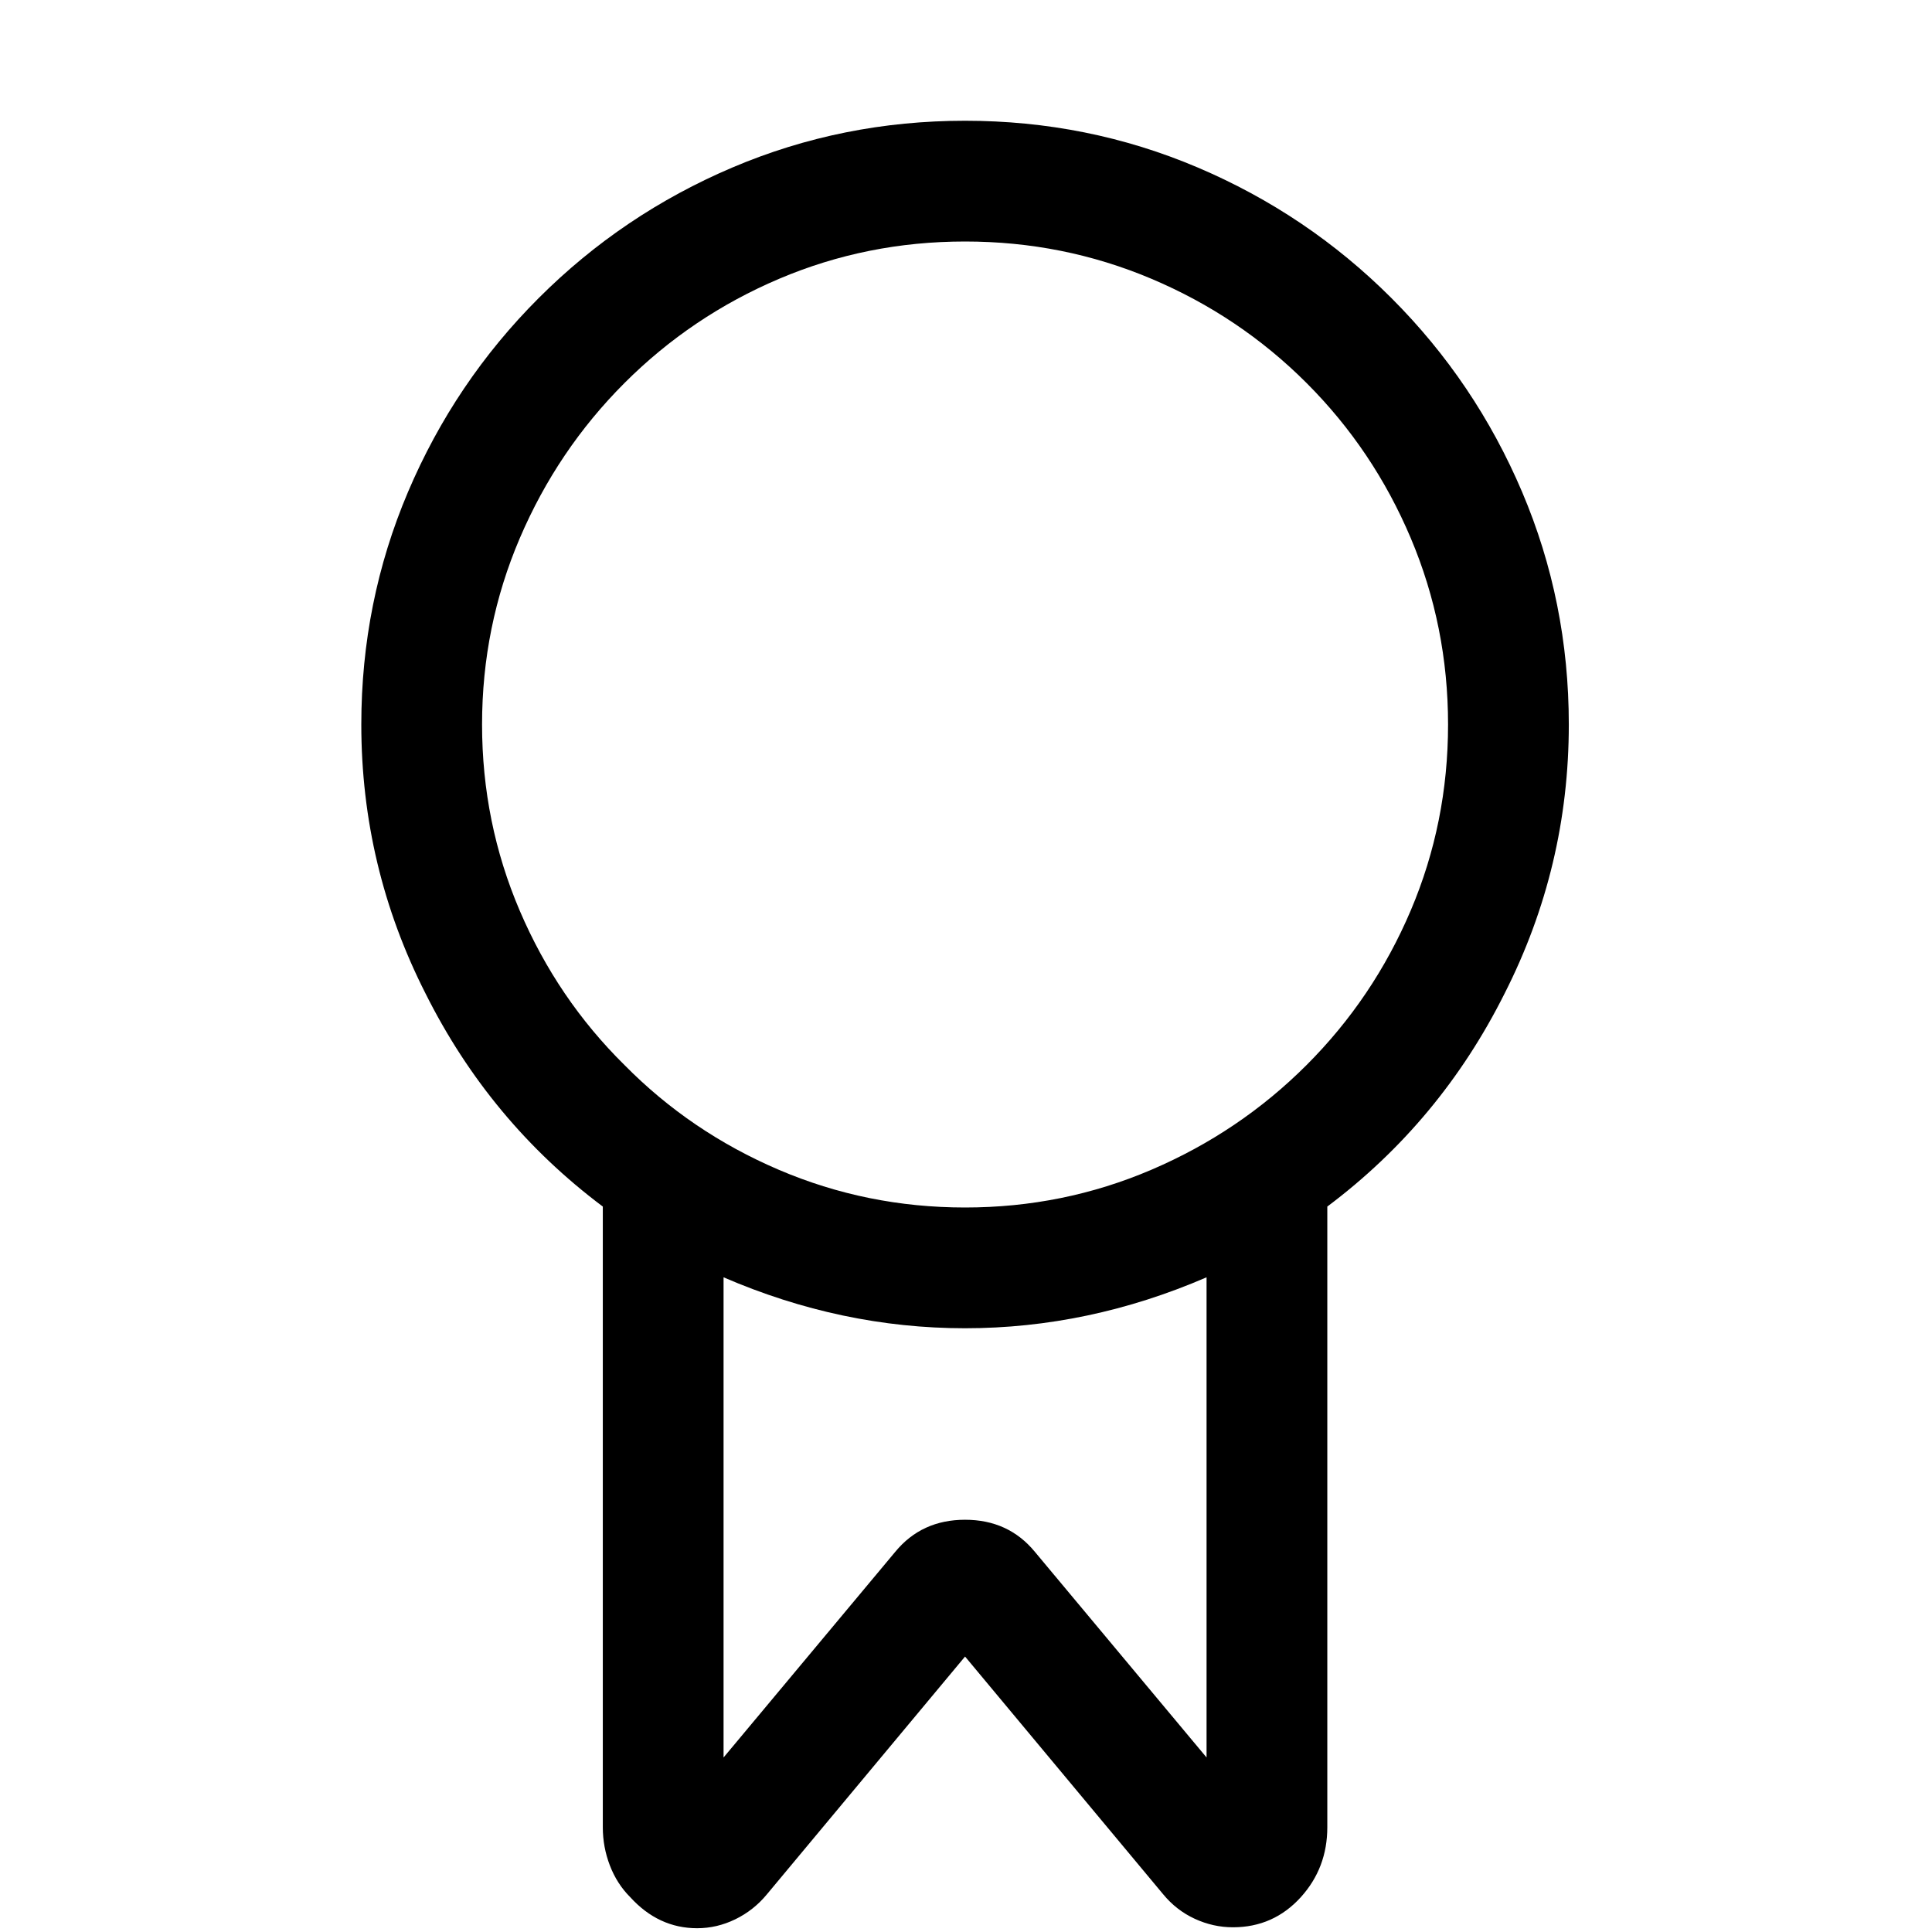
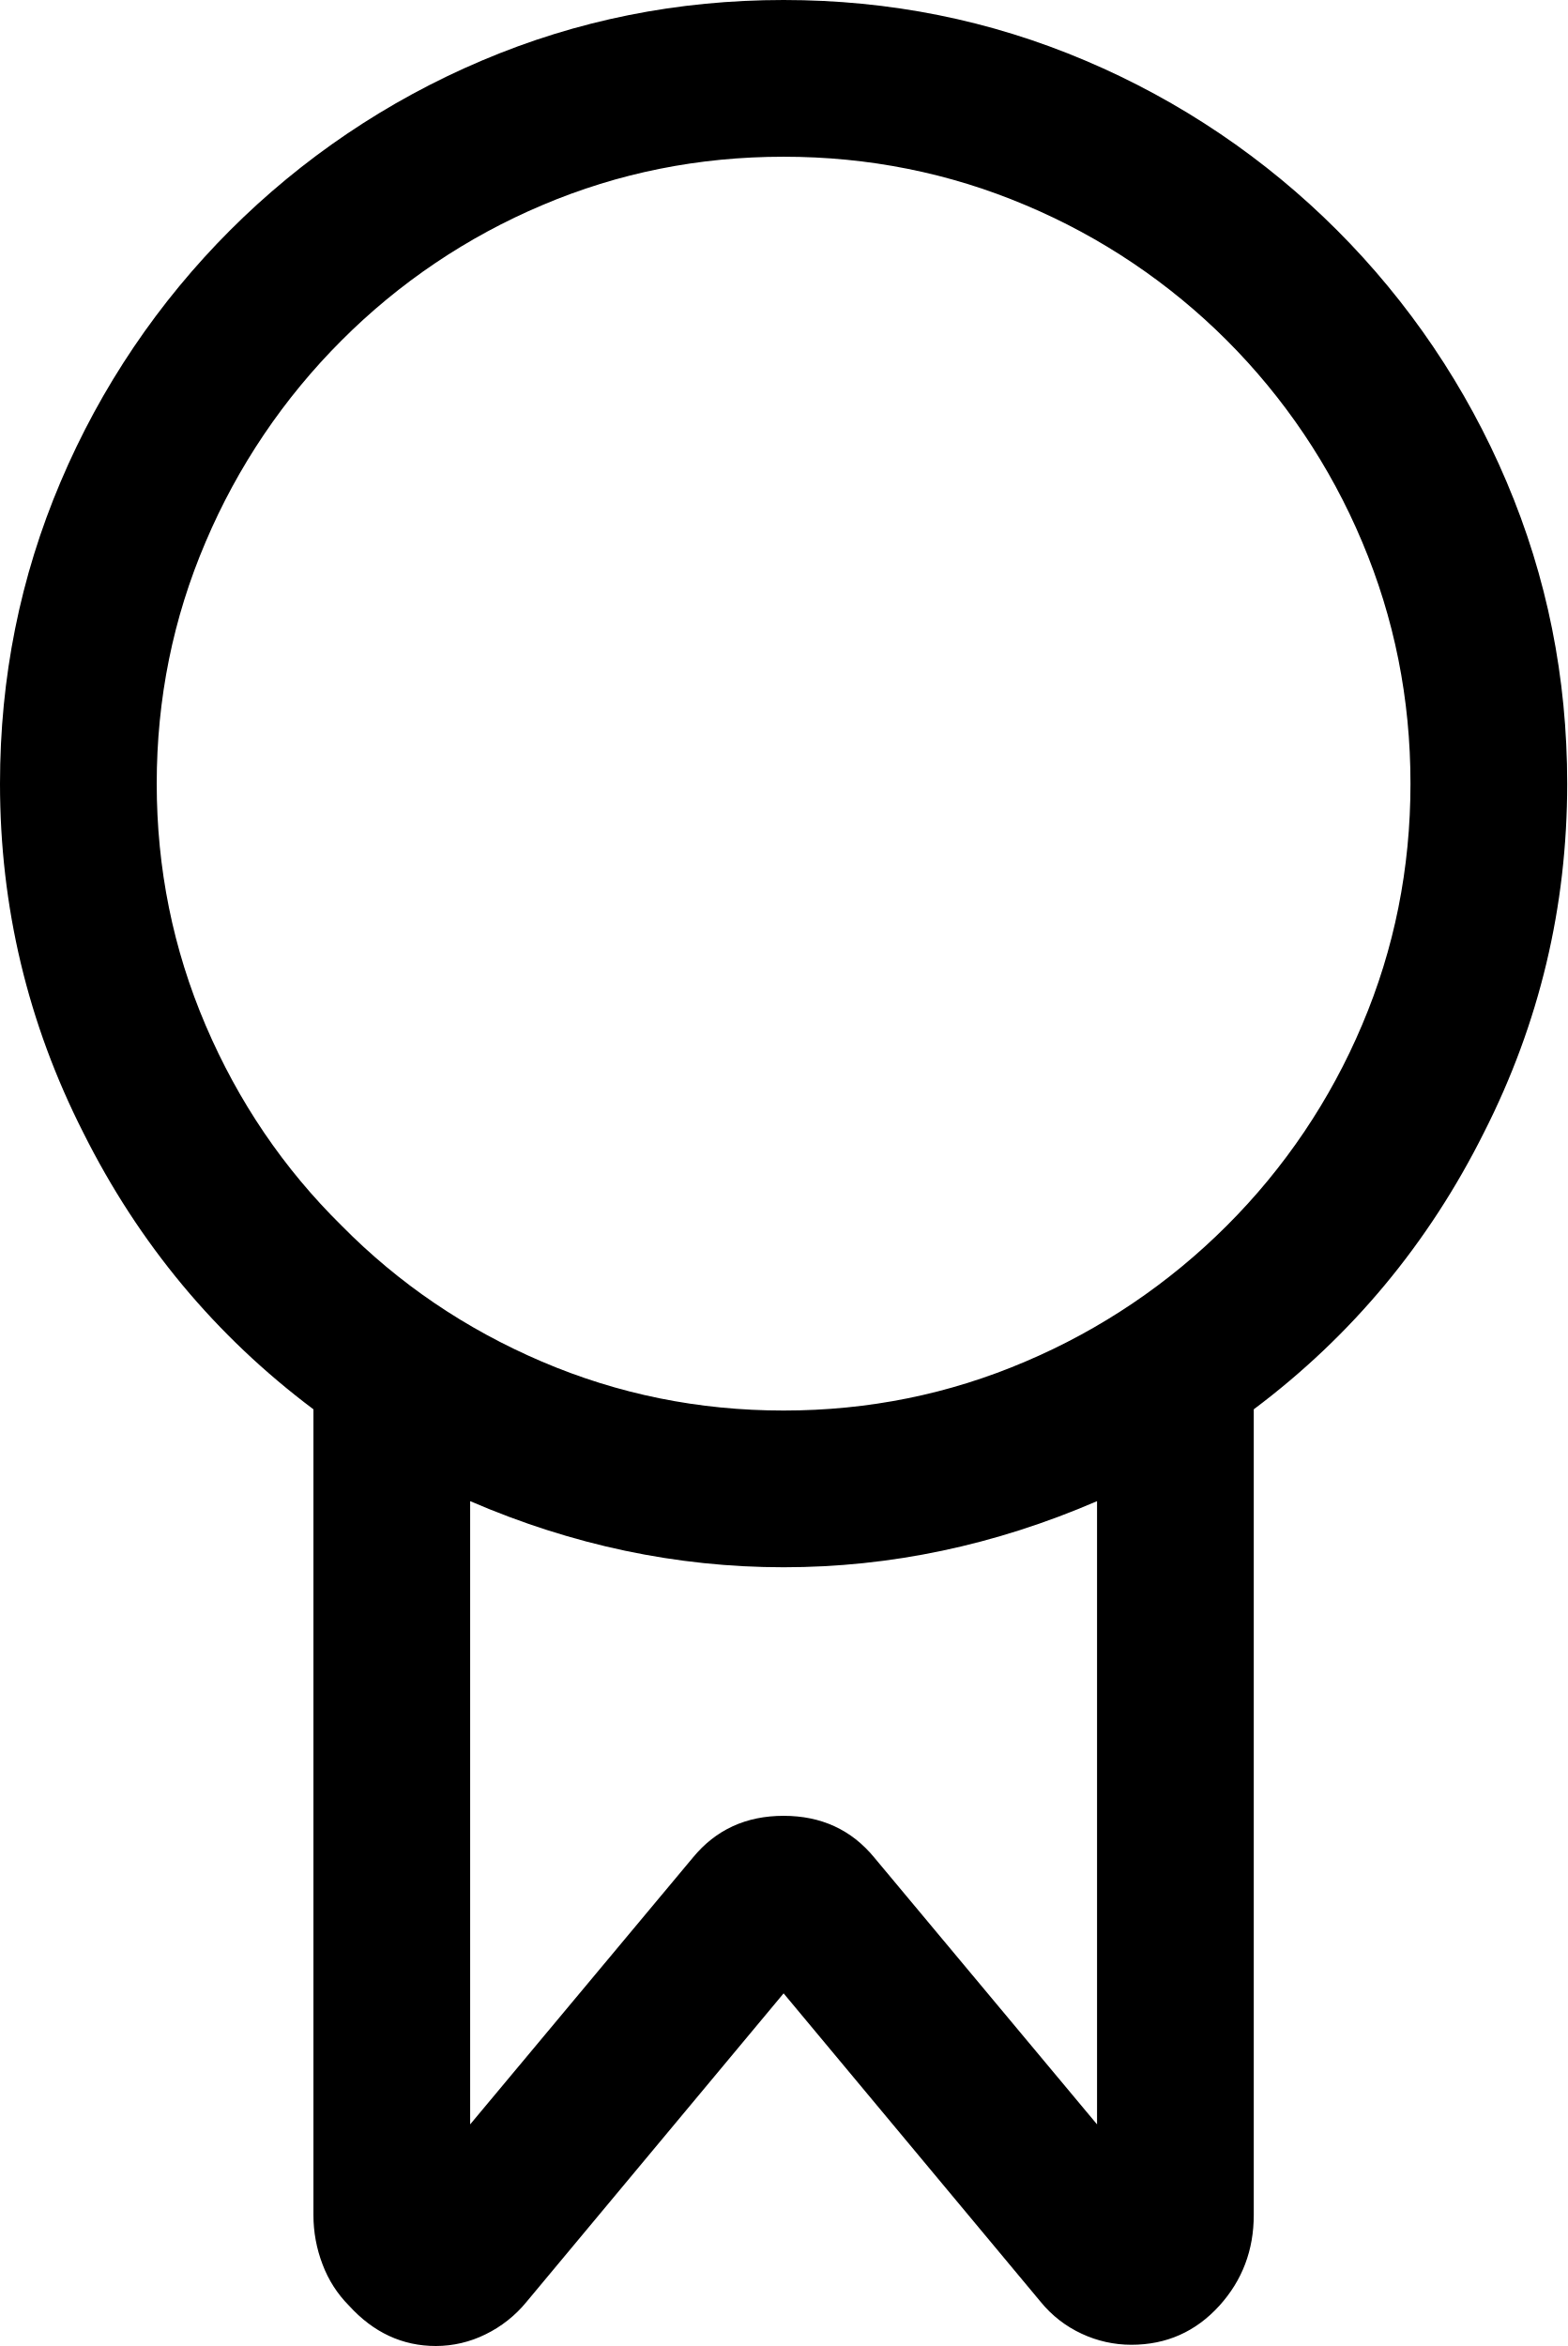
- <svg xmlns="http://www.w3.org/2000/svg" viewBox="0 0 2048 2048">
-   <path d="M1269.5 177.5Q1386 227 1475 316t138.5 205.5T1663 768q0 151-68 285-68 136-188 226v658q0 43-28 74-29 32-72 32-21 0-40.5-9t-33.5-26l-210-252-210 252q-14 17-33.5 26.5T739 2044q-41 0-71-33-14-14-21.5-33.5T639 1937v-658q-120-90-188-226-68-134-68-285 0-130 49.5-246.5T571 316t205.5-138.5T1023 128t246.5 49.5zM1023 1408q-131 0-256-54v509l182-218q28-34 74-34t74 34l182 218v-509q-125 54-256 54zM826 295.5Q733 335 662 406T551 570.5 511 768t40 197.5T662 1129q70 71 163.5 111t197.5 40 197.5-40 164.5-111 110.5-164 39.5-197-39.5-197.5T1385 406t-164.5-110.5T1023 256t-197 39.5z" />
+ <svg xmlns="http://www.w3.org/2000/svg" data-name="Layer 1" viewBox="0 0 1280 1916">
+   <path d="M886.5 49.5a648.14 648.14 0 0 1 344 344Q1280 510 1280 640q0 151-68 285-68 136-188 226v658q0 43-28 74-29 32-72 32a95.59 95.59 0 0 1-40.5-9 94 94 0 0 1-33.5-26l-210-252-210 252a99.31 99.31 0 0 1-33.5 26.5 91.4 91.4 0 0 1-40.5 9.5q-41 0-71-33a94.9 94.9 0 0 1-21.5-33.5 111.87 111.87 0 0 1-7.5-40.5v-658q-120-90-188-226Q0 791 0 640q0-130 49.5-246.5a648.14 648.14 0 0 1 344-344Q510 0 640 0t246.5 49.5zM640 1280q-131 0-256-54v509l182-218q28-34 74-34t74 34l182 218v-509q-125 54-256 54zM443 167.5A513.78 513.78 0 0 0 279 278a519.13 519.13 0 0 0-111 164.5Q128 536 128 640t40 197.5Q208 931 279 1001q70 71 163.5 111t197.5 40q104 0 197.5-40a519.13 519.13 0 0 0 164.5-111 513.78 513.78 0 0 0 110.5-164q39.5-93 39.5-197t-39.5-197.5a514.23 514.23 0 0 0-275-275Q744 128 640 128t-197 39.5z" />
</svg>
